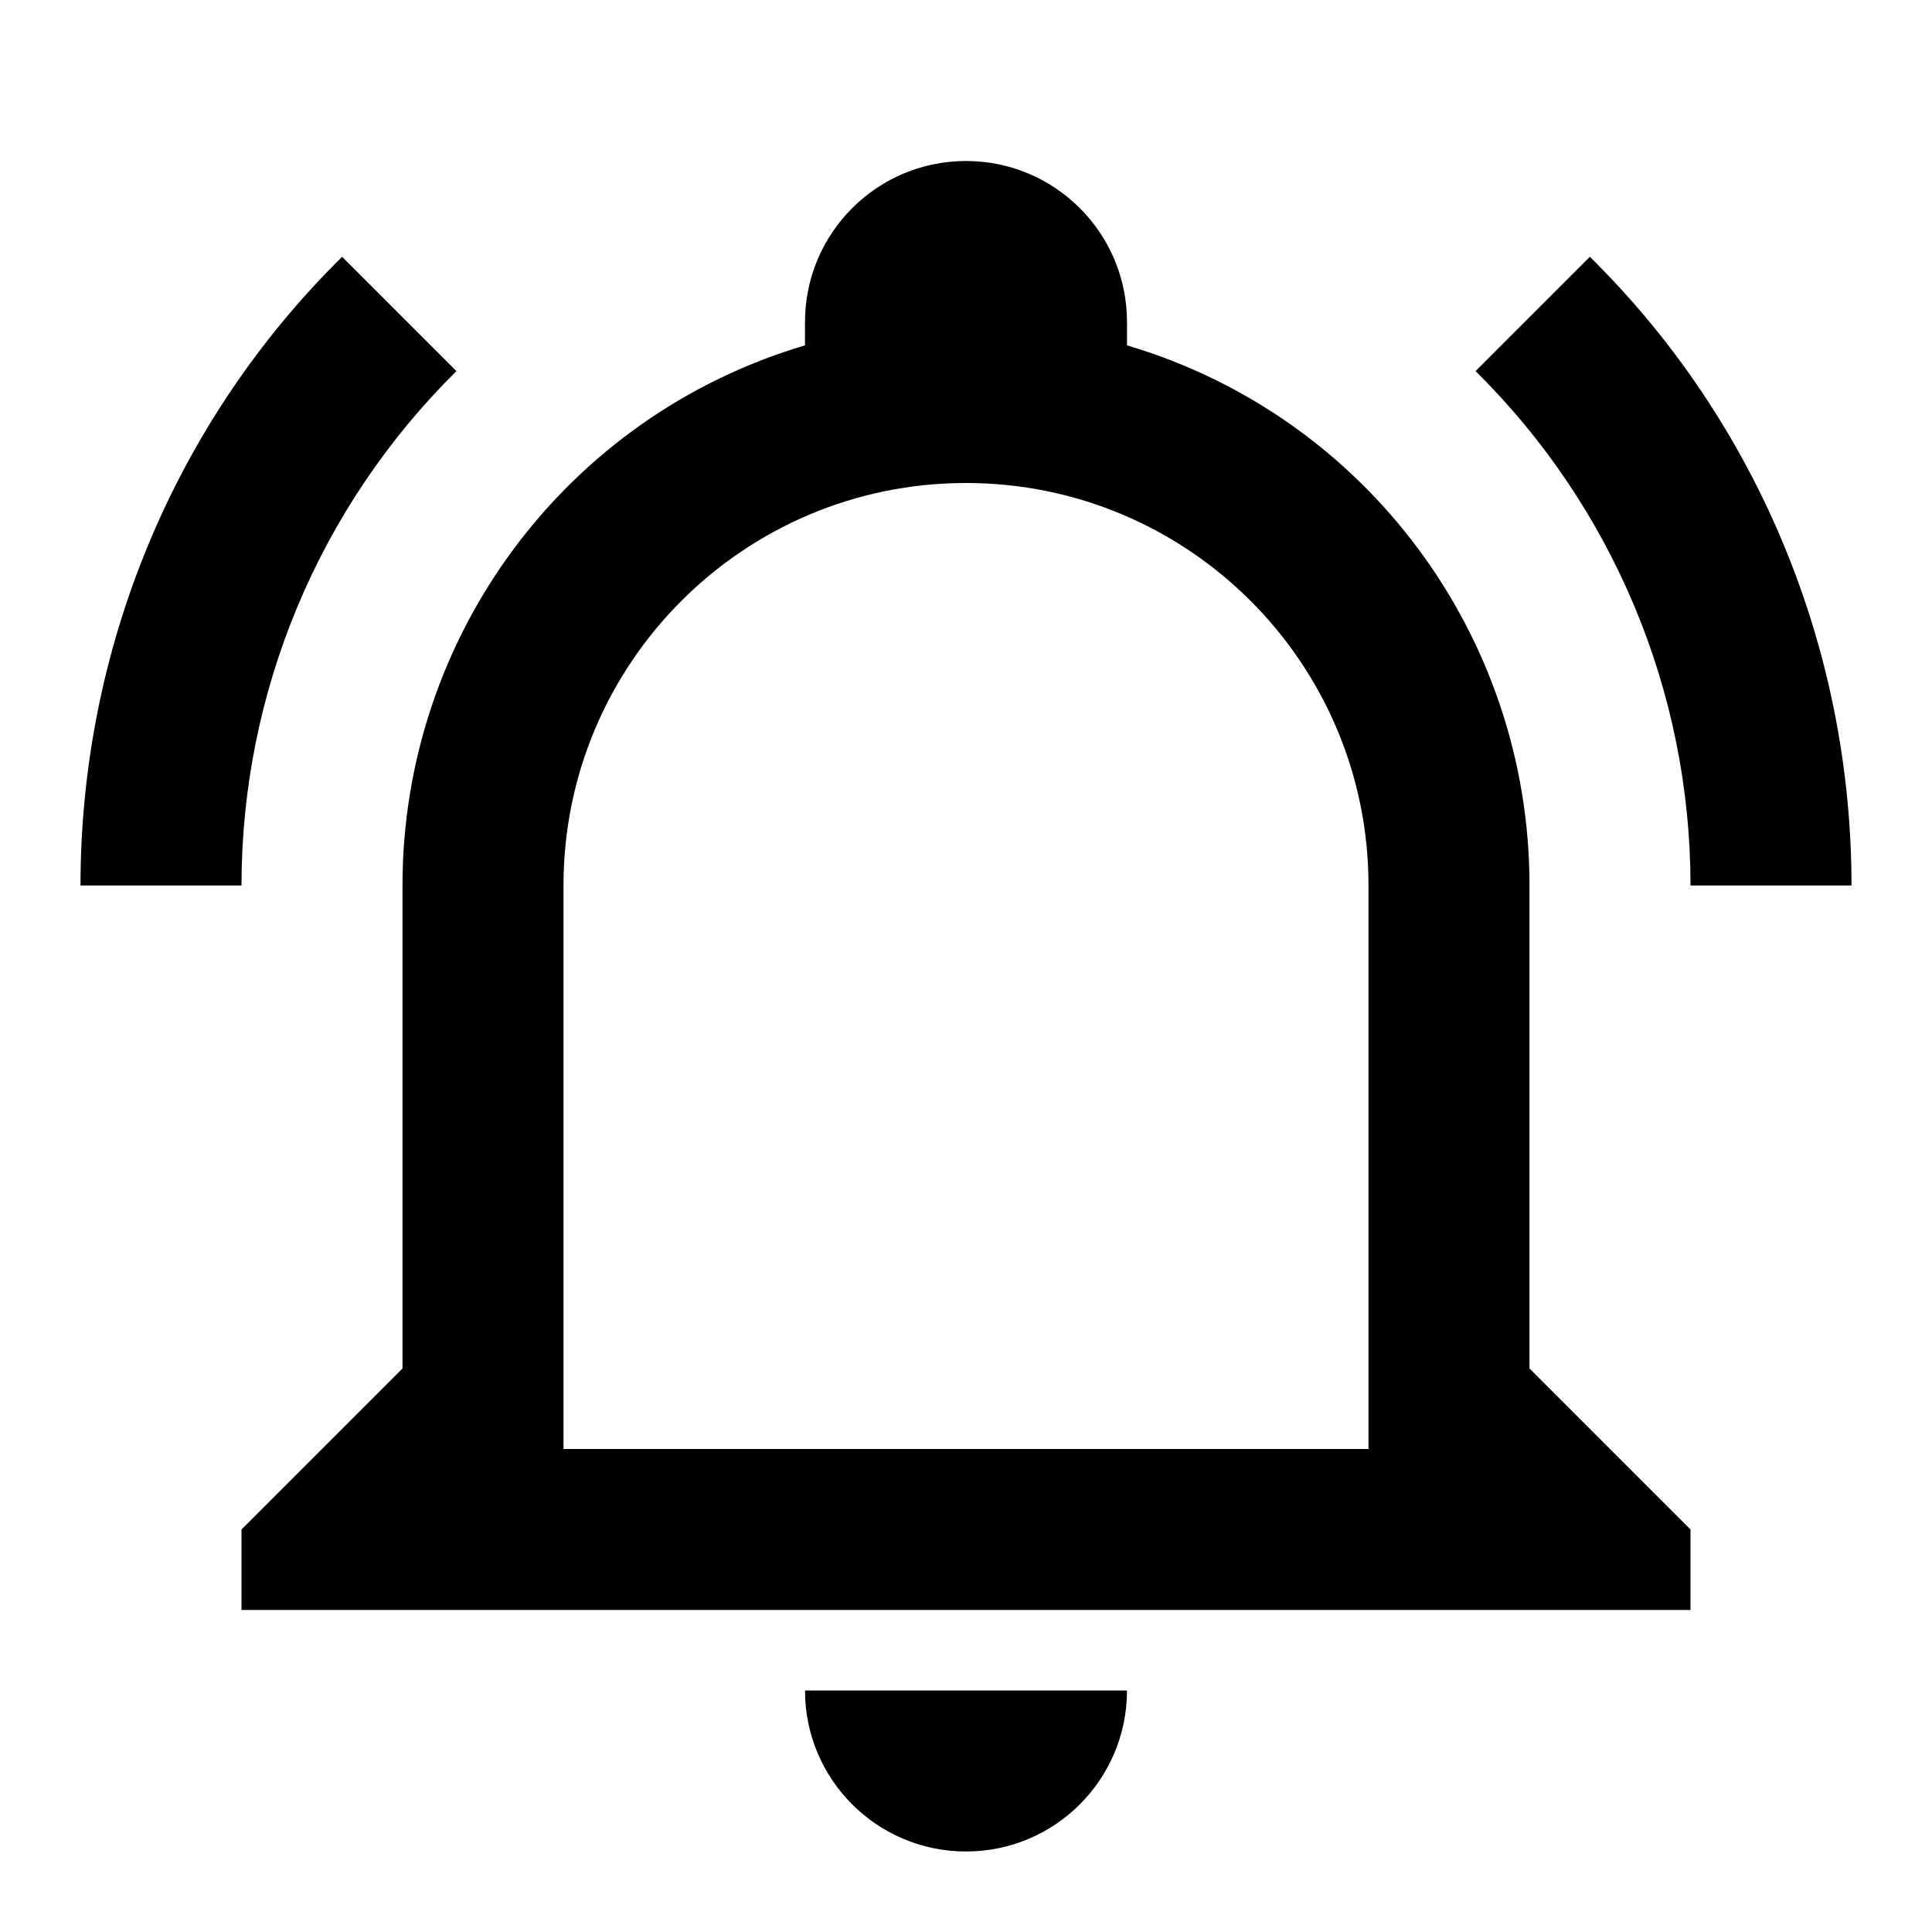
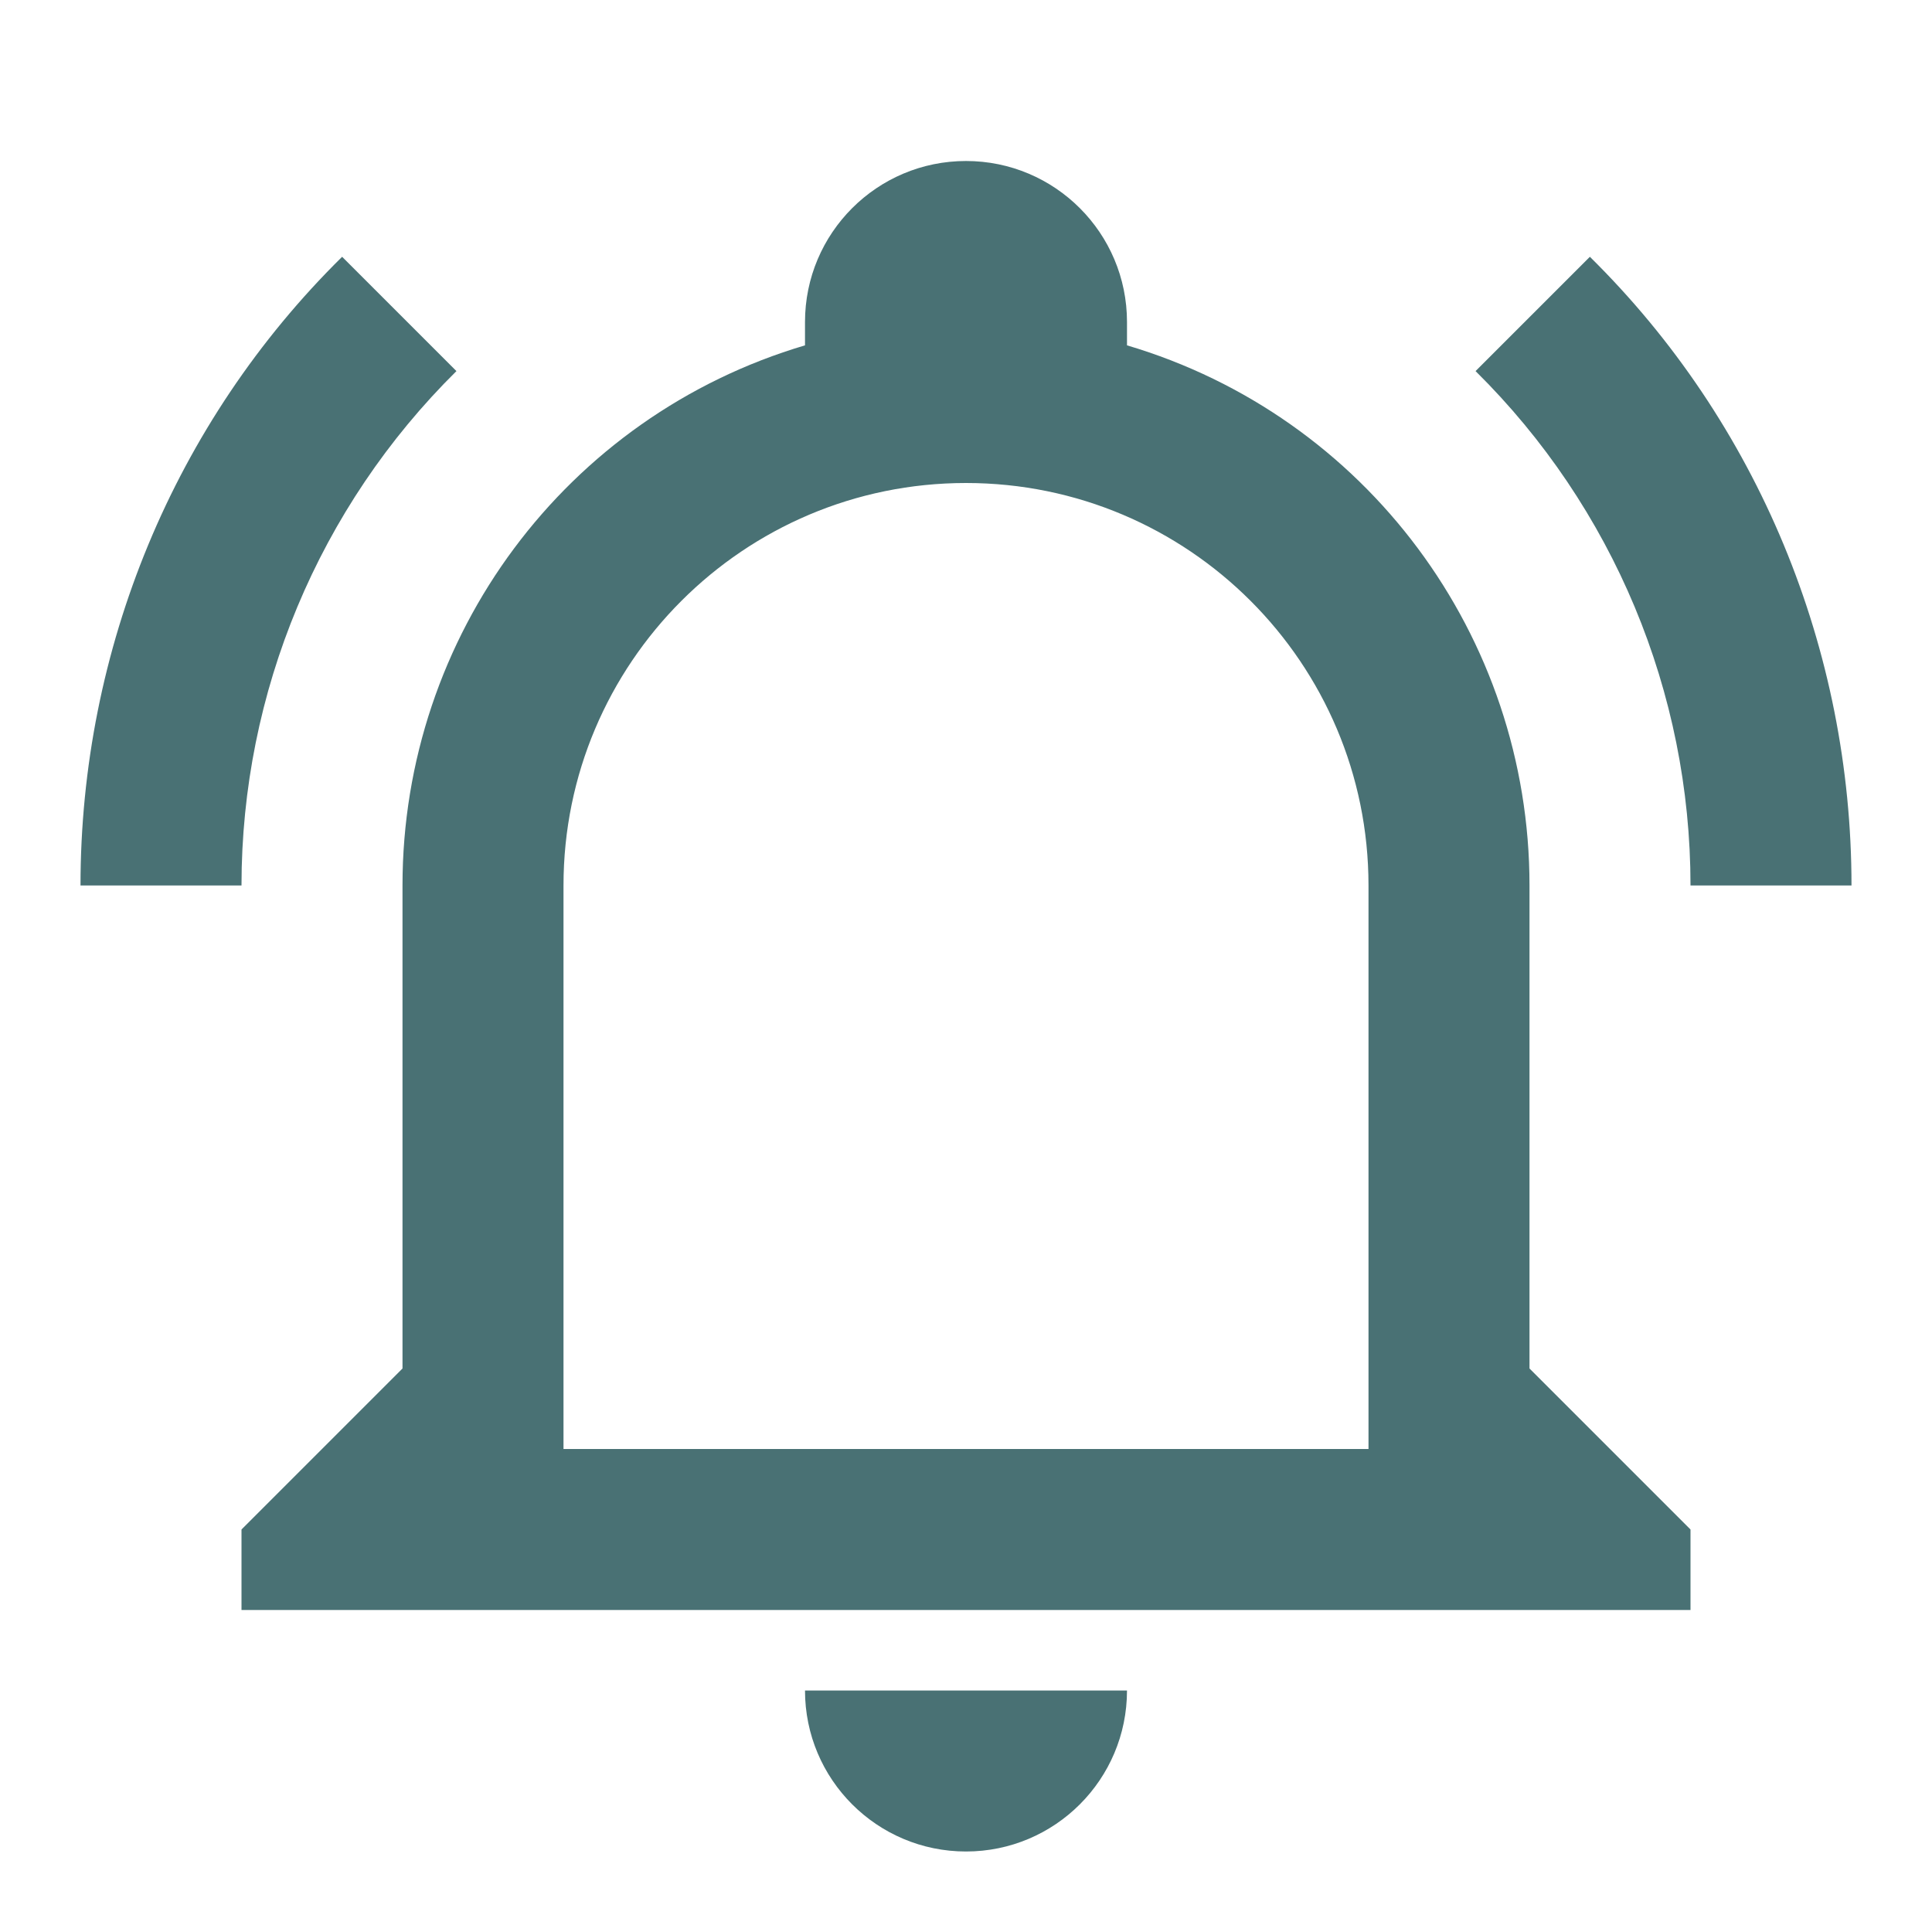
- <svg xmlns="http://www.w3.org/2000/svg" viewBox="0 0 24 24">
-   <path d="M10,21H14A2,2 0 0,1 12,23A2,2 0 0,1 10,21M21,19V20H3V19L5,17V11C5,7.9 7.03,5.17 10,4.29C10,4.19 10,4.1 10,4A2,2 0 0,1 12,2A2,2 0 0,1 14,4C14,4.1 14,4.19 14,4.29C16.97,5.17 19,7.9 19,11V17L21,19M17,11A5,5 0 0,0 12,6A5,5 0 0,0 7,11V18H17V11M19.75,3.19L18.33,4.61C20.04,6.3 21,8.6 21,11H23C23,8.07 21.84,5.25 19.75,3.19M1,11H3C3,8.6 3.96,6.3 5.67,4.61L4.25,3.19C2.16,5.25 1,8.07 1,11Z" />
+ <svg xmlns="http://www.w3.org/2000/svg" viewBox="0 0 24 24" version="1.1" id="svg5890">
+   <defs id="defs5894" />
+   <path d="M10,21H14A2,2 0 0,1 12,23A2,2 0 0,1 10,21M21,19V20H3V19L5,17V11C5,7.9 7.03,5.17 10,4.29C10,4.19 10,4.1 10,4A2,2 0 0,1 12,2A2,2 0 0,1 14,4C14,4.1 14,4.19 14,4.29C16.97,5.17 19,7.9 19,11V17L21,19M17,11A5,5 0 0,0 12,6A5,5 0 0,0 7,11V18H17V11M19.75,3.19L18.33,4.61C20.04,6.3 21,8.6 21,11H23C23,8.07 21.84,5.25 19.75,3.19M1,11H3C3,8.6 3.96,6.3 5.67,4.61L4.25,3.19C2.16,5.25 1,8.07 1,11Z" id="path5888" style="fill:#497174;fill-opacity:1" />
</svg>
